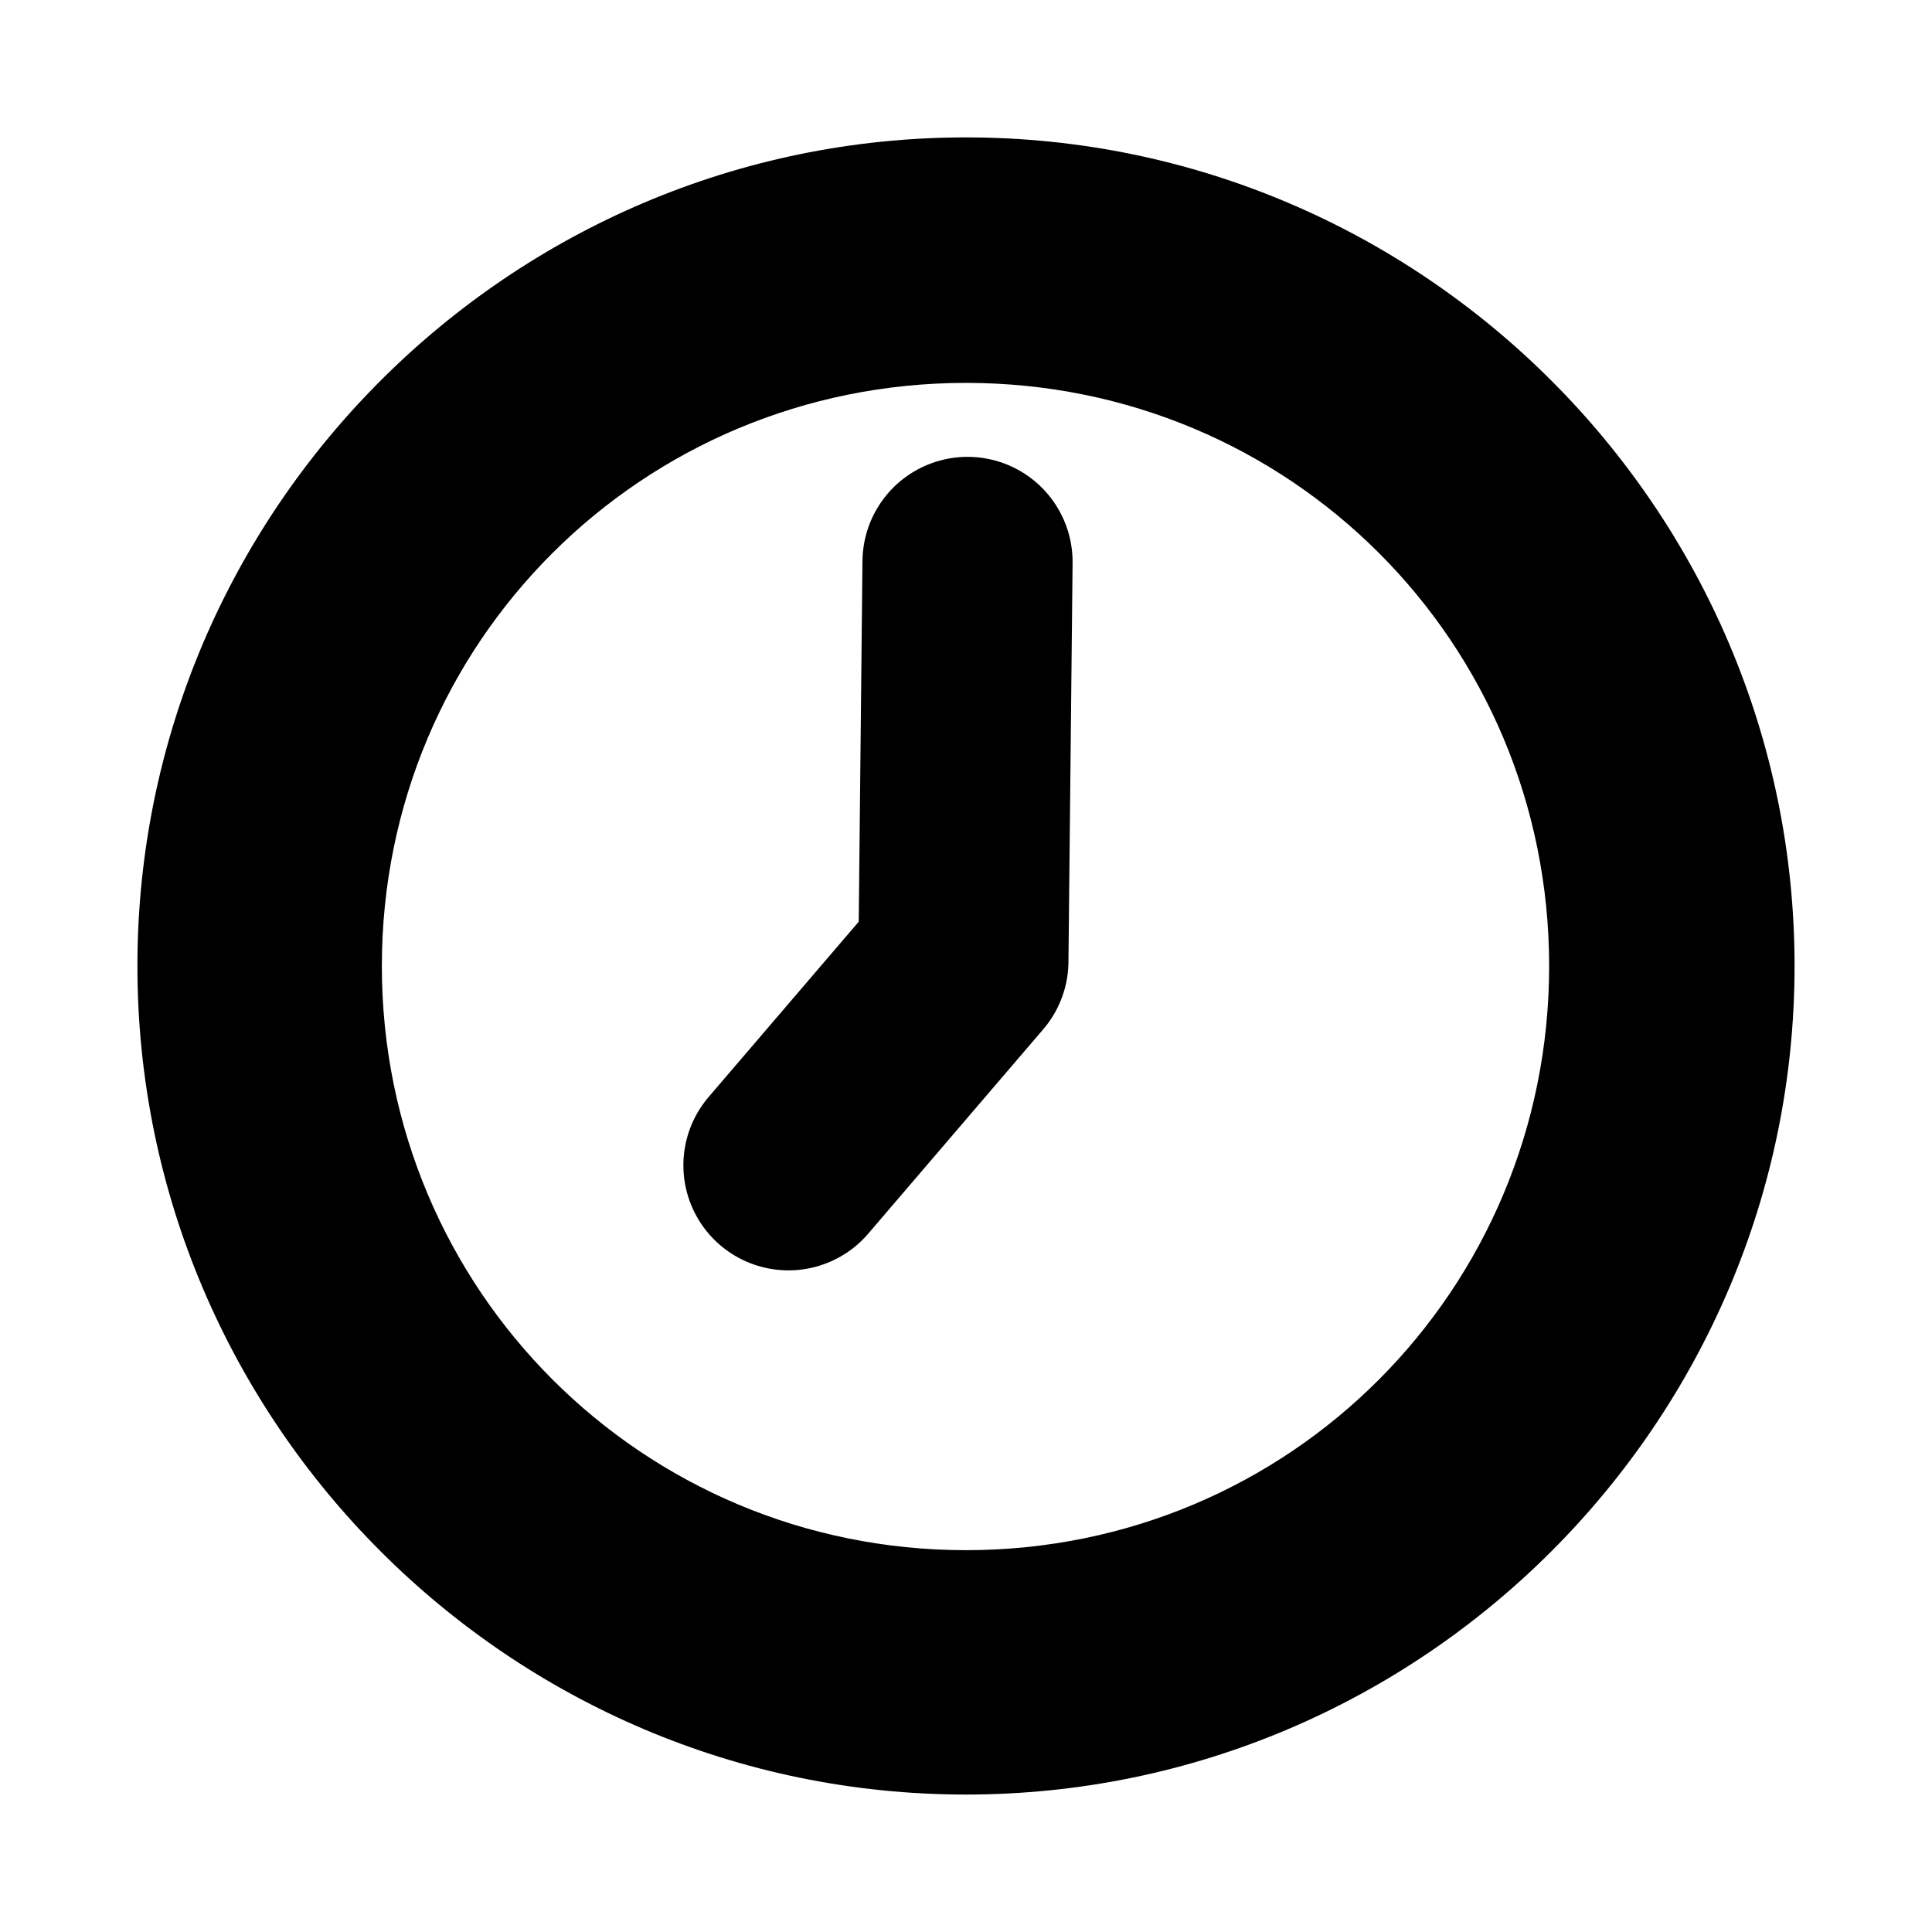
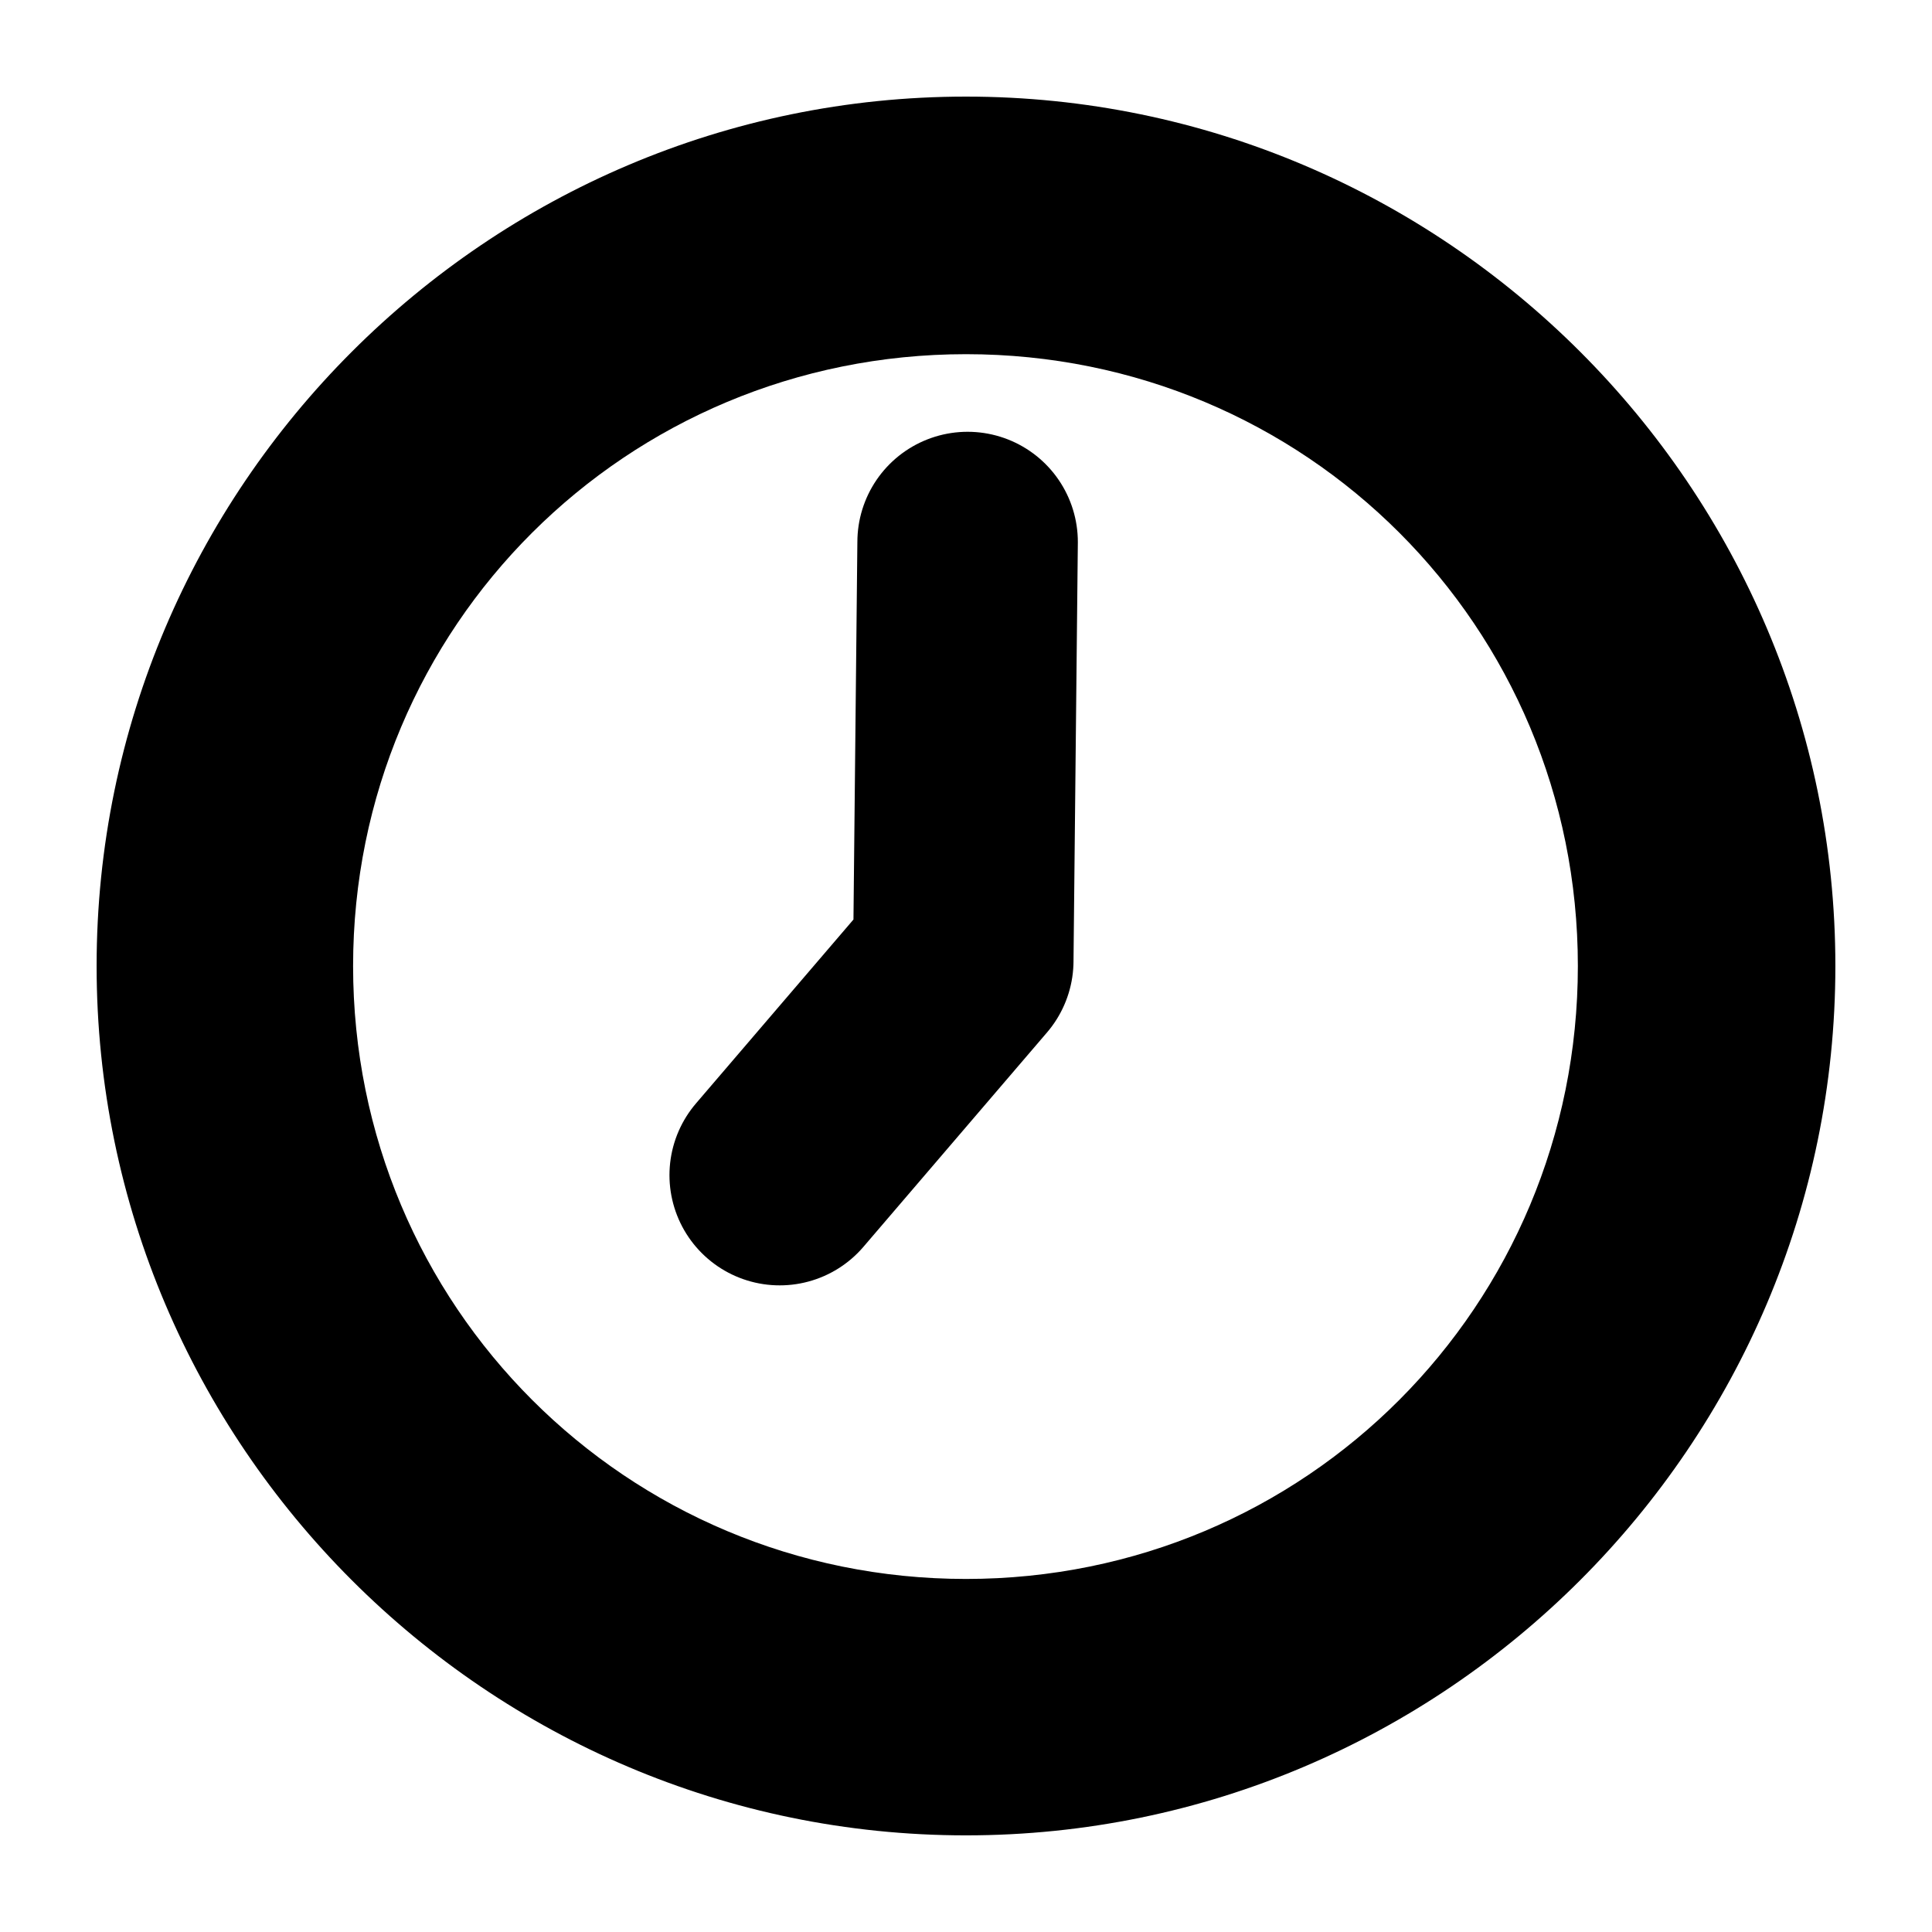
<svg xmlns="http://www.w3.org/2000/svg" width="1000" height="1000" id="svg3288" version="1.1">
  <defs id="defs3290" />
  <g id="layer1" transform="translate(0,-52.36218)">
-     <g id="g7831" transform="matrix(36.25247,0,0,36.25247,-19331.956,-21226.177)">
+     <g id="g7831" transform="matrix(38.03789,0,0,38.03789,-20308.669,-22298.759)">
      <path id="path7827" d="m 547.073,594.977 -0.059,5.698 -2.498,2.917" style="fill:none;stroke:#000000;stroke-width:3;stroke-linecap:round;stroke-linejoin:round;stroke-opacity:1" />
      <path id="path17558" d="m 547.051,588.916 c -6.514,0 -11.83,5.316 -11.83,11.83 0,6.514 5.316,11.83 11.83,11.83 6.514,0 11.83,-5.316 11.83,-11.83 0,-6.514 -5.316,-11.83 -11.83,-11.83 z m 0,3.505 c 4.623,0 8.326,3.703 8.326,8.326 0,4.623 -3.703,8.34 -8.326,8.34 -4.623,0 -8.34,-3.717 -8.34,-8.34 0,-4.623 3.717,-8.326 8.34,-8.326 z" style="font-size:medium;font-style:normal;font-variant:normal;font-weight:normal;font-stretch:normal;text-indent:0;text-align:start;text-decoration:none;line-height:normal;letter-spacing:normal;word-spacing:normal;text-transform:none;direction:ltr;block-progression:tb;writing-mode:lr-tb;text-anchor:start;baseline-shift:baseline;color:#000000;fill:#000000;fill-opacity:1;fill-rule:nonzero;stroke:none;stroke-width:7.396;marker:none;visibility:visible;display:inline;overflow:visible;enable-background:accumulate;font-family:Sans;-inkscape-font-specification:Sans" />
    </g>
  </g>
</svg>
